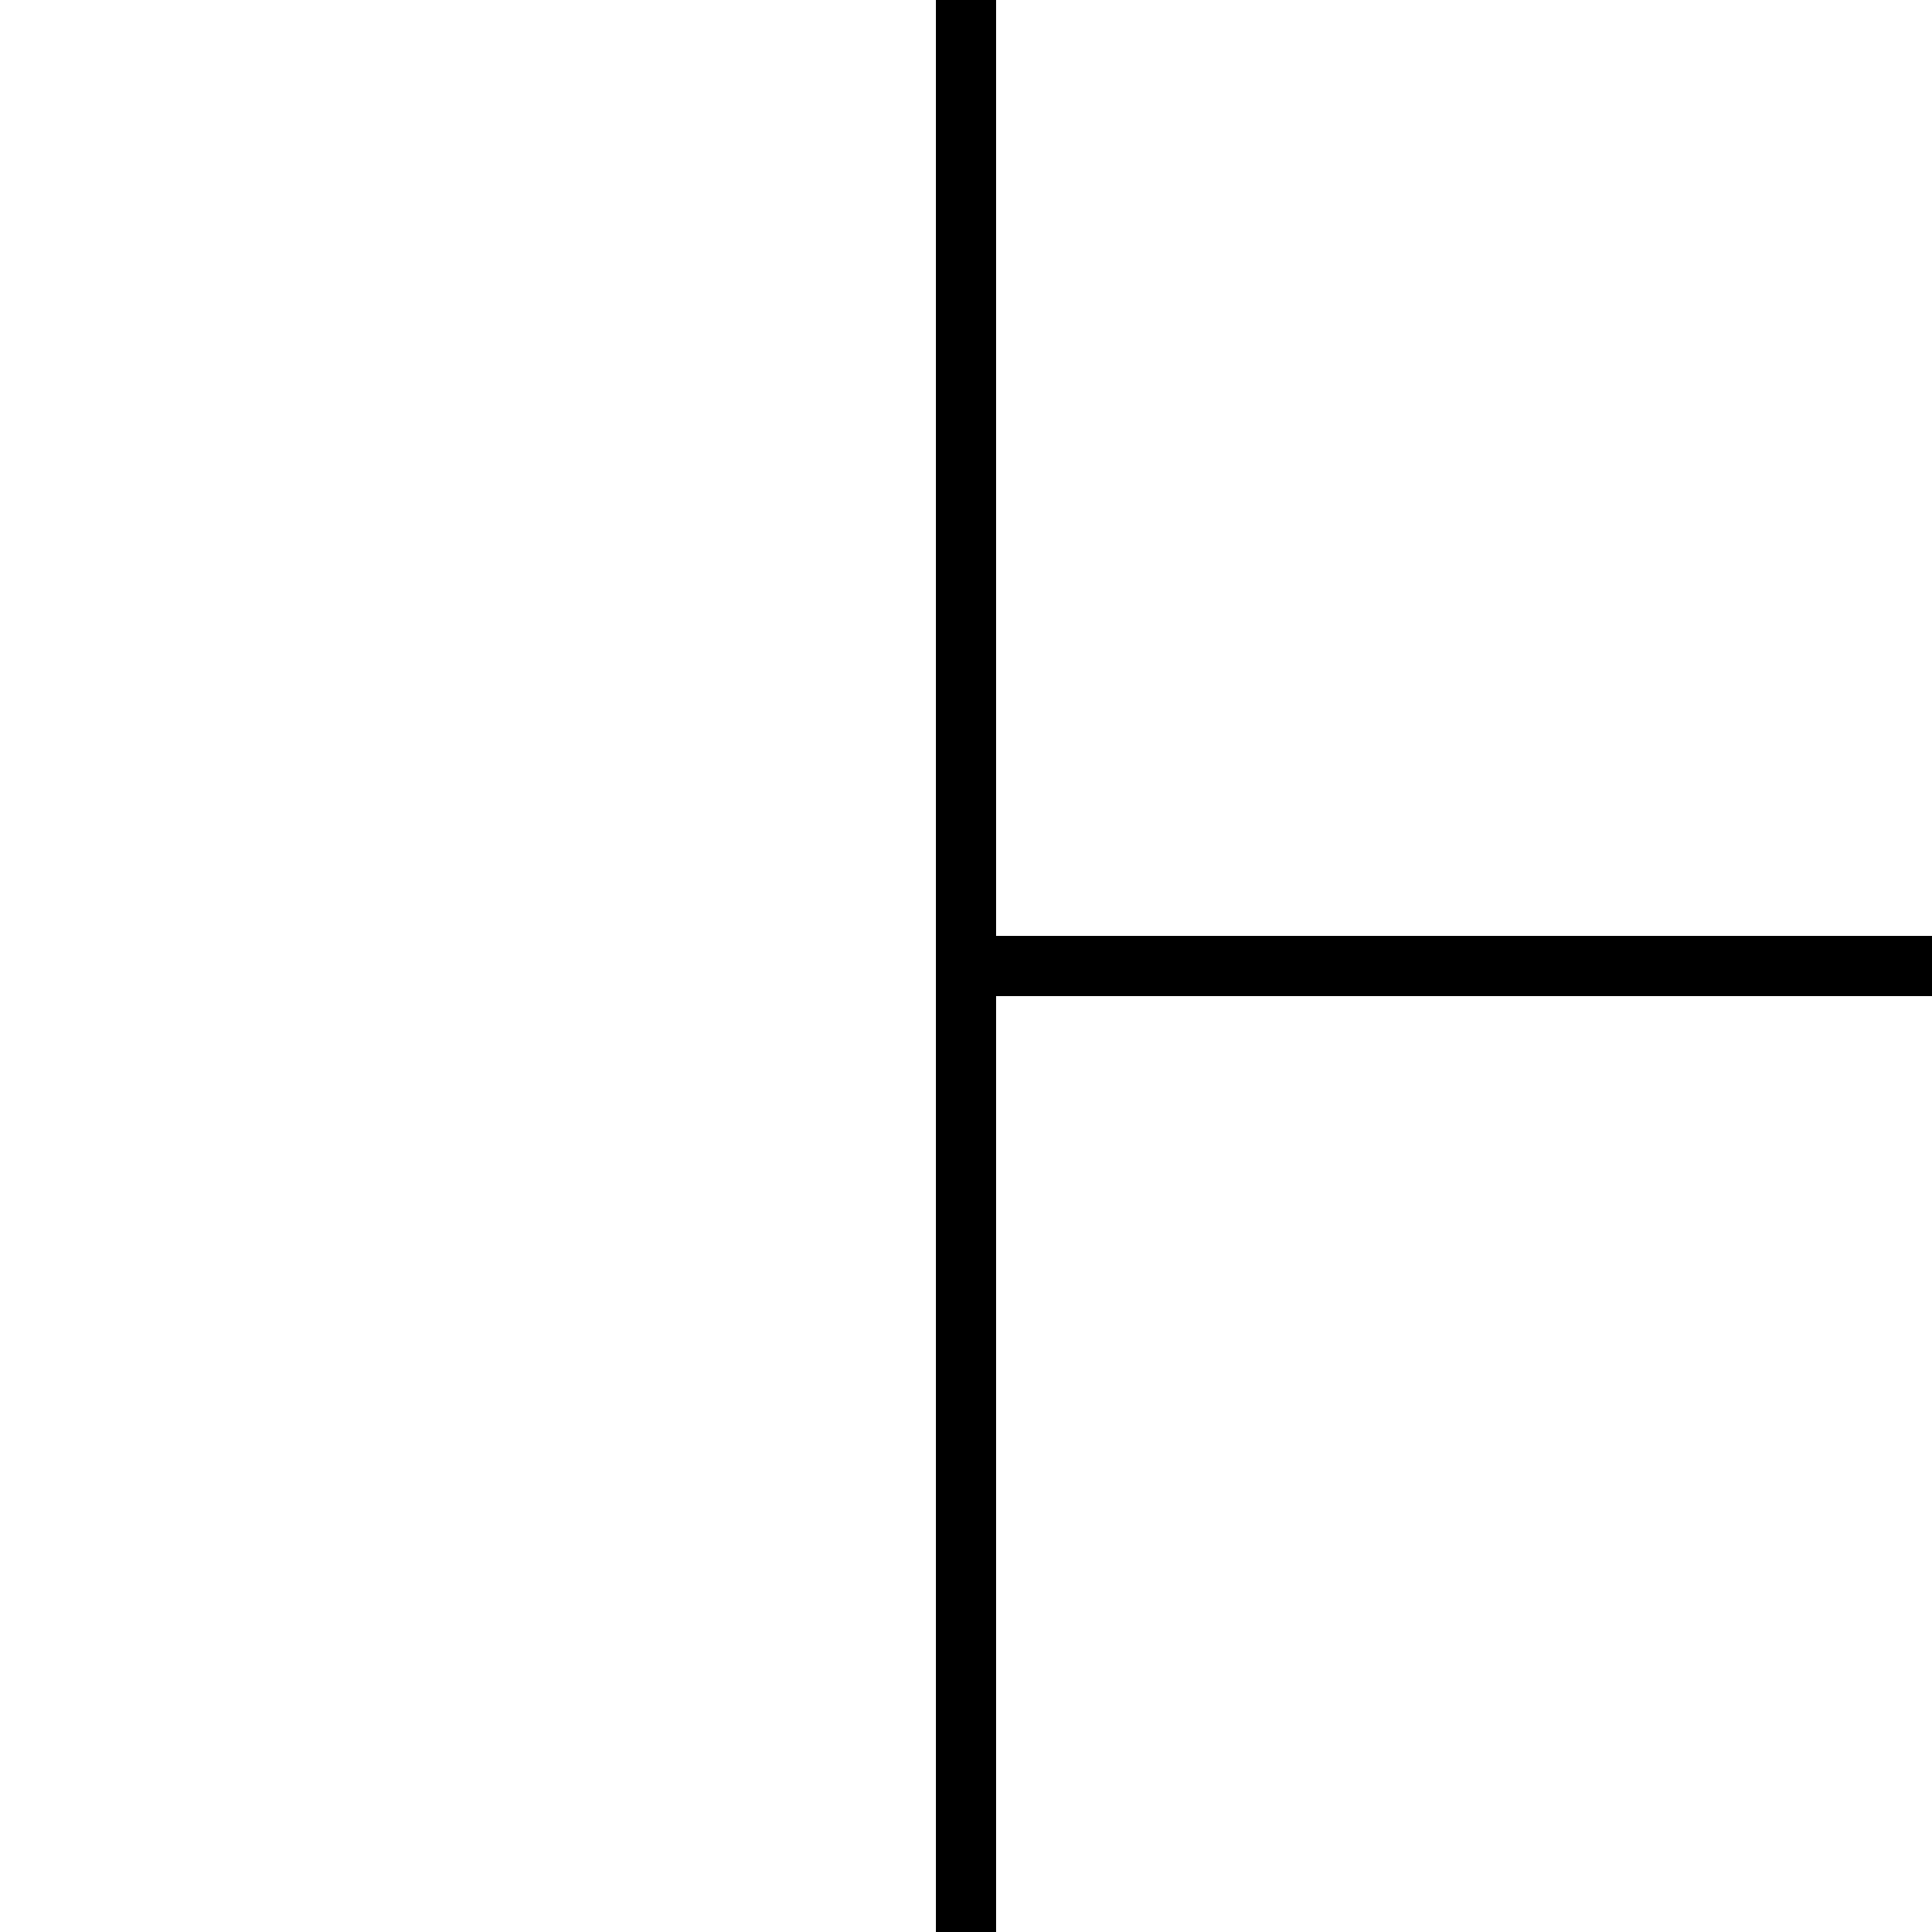
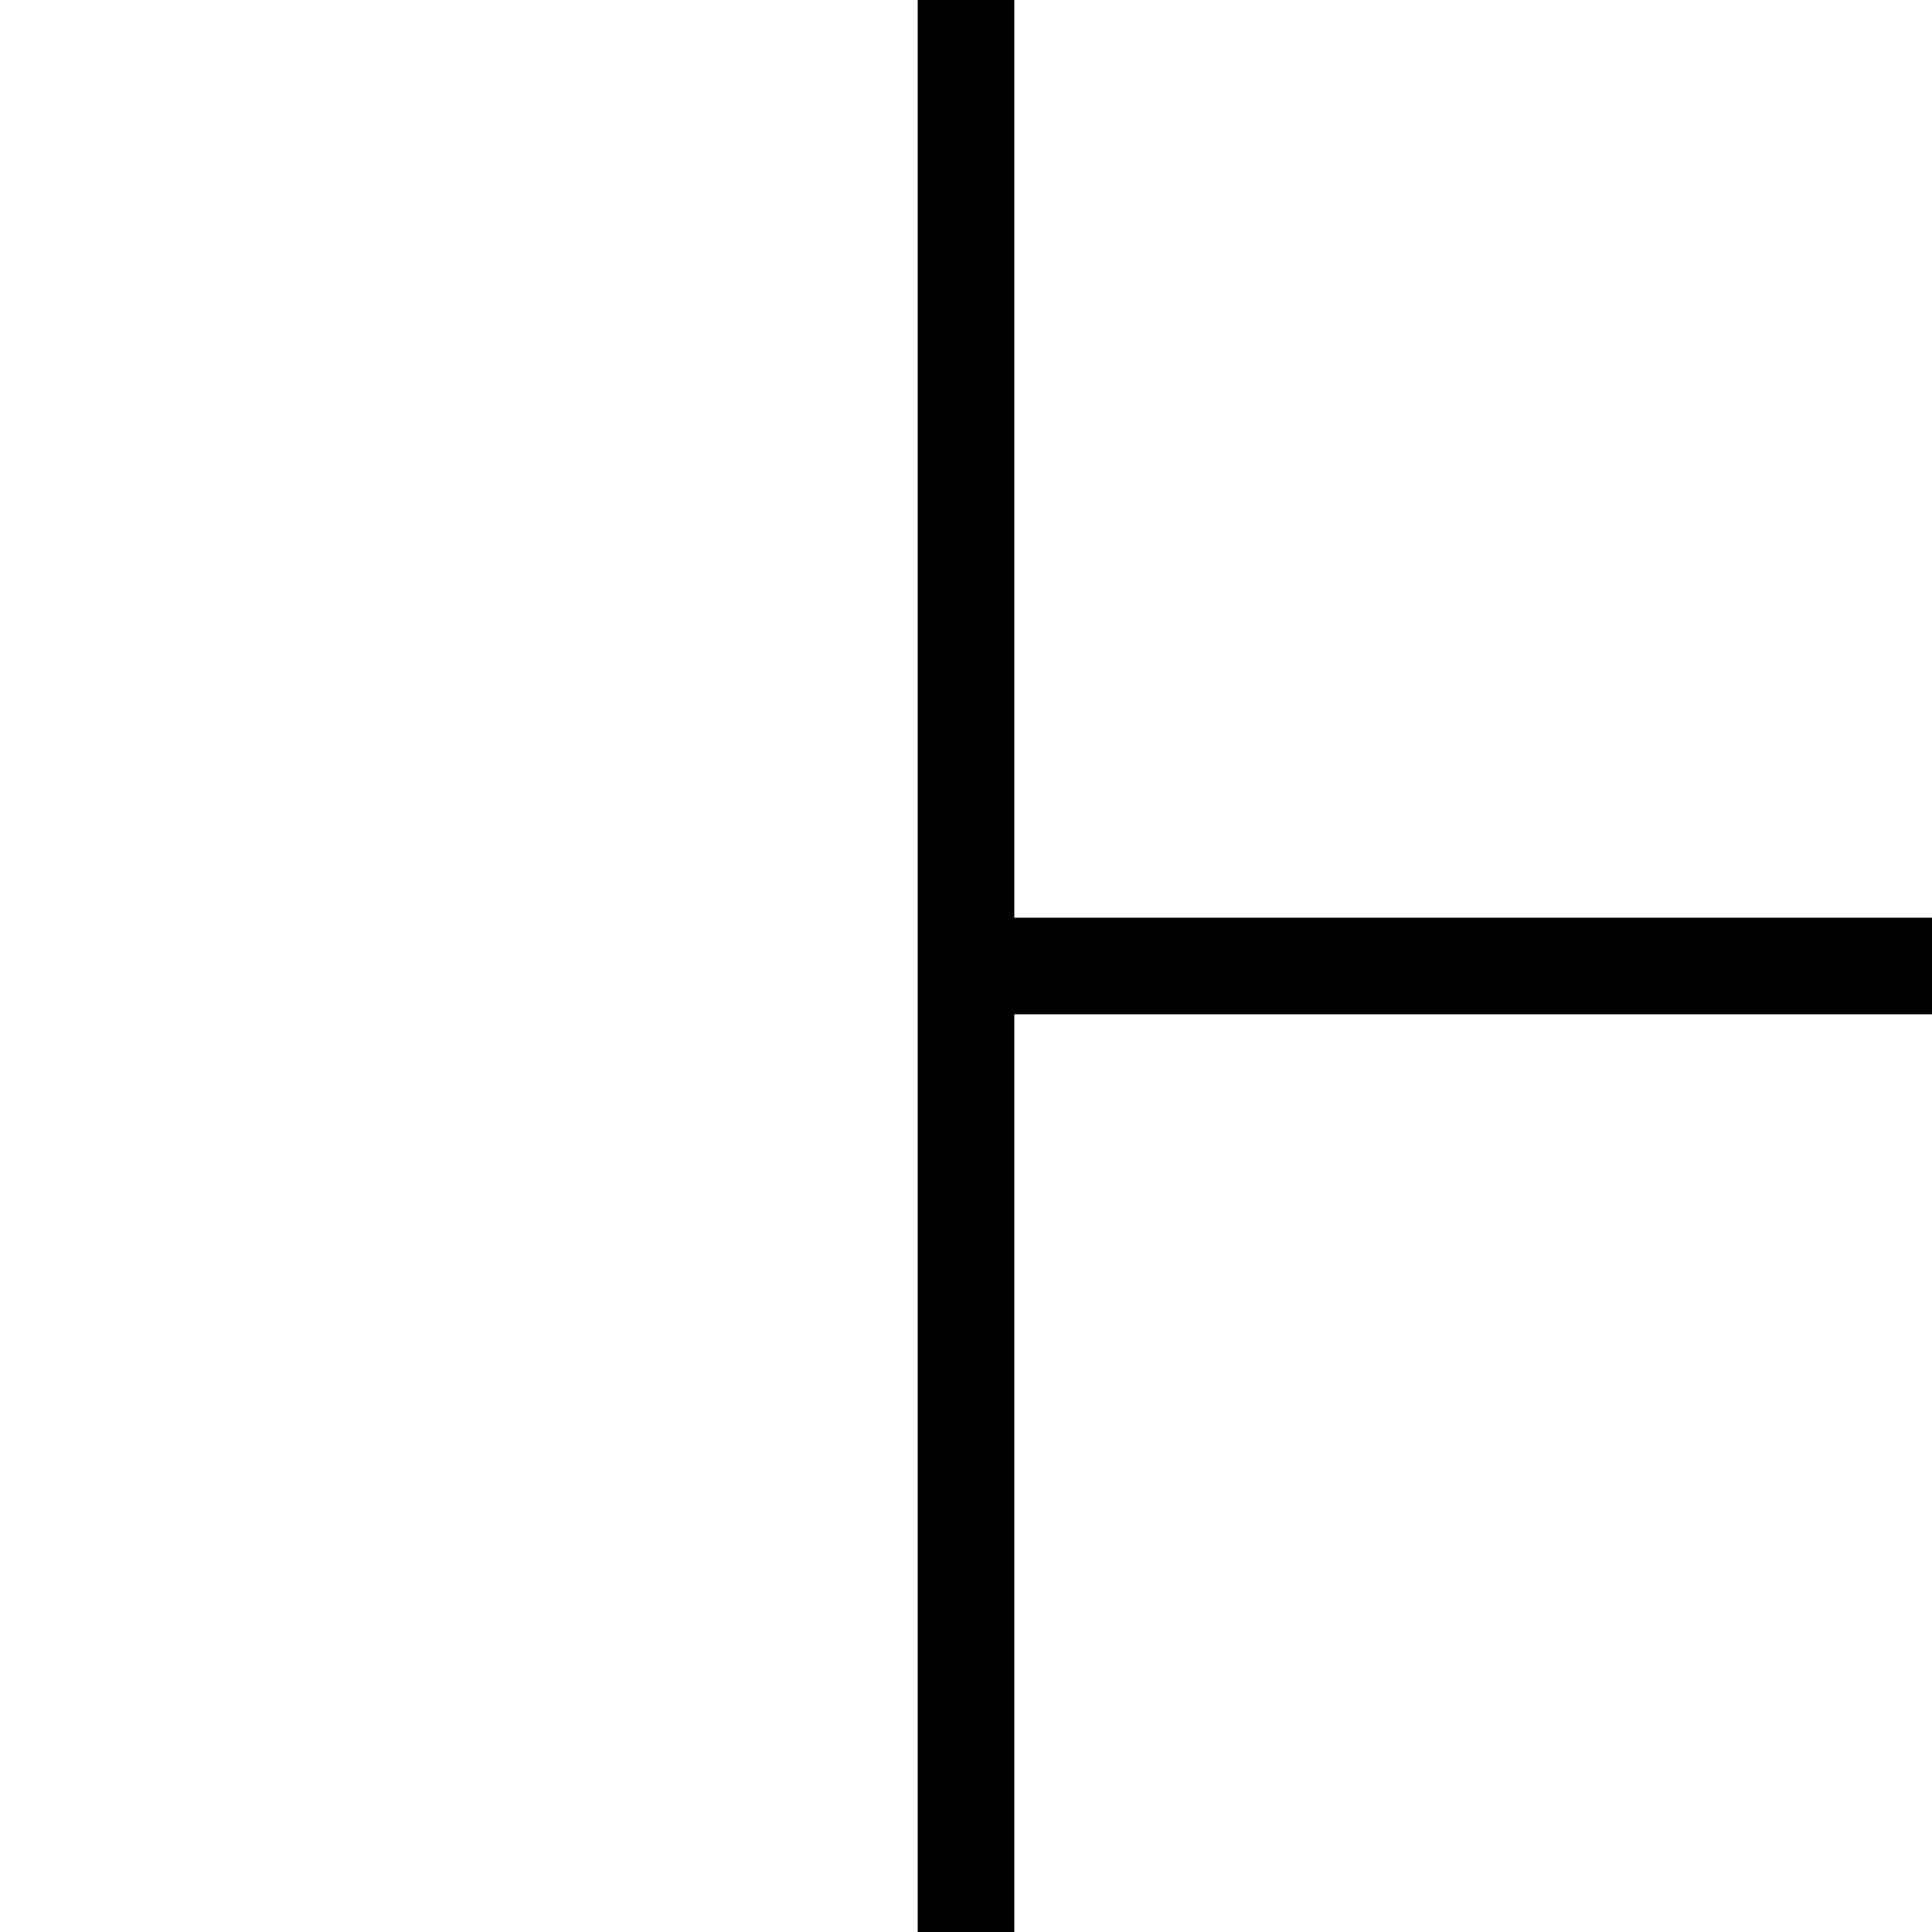
- <svg xmlns="http://www.w3.org/2000/svg" width="32" height="32">
+ <svg xmlns="http://www.w3.org/2000/svg" width="100" height="100">
  <g>
-     <line stroke-linecap="undefined" stroke-linejoin="undefined" id="vertical" y2="32" x2="16" y1="0" x1="16" stroke-width="1" stroke="#000" fill="none" />
-     <line stroke-linecap="undefined" stroke-linejoin="undefined" id="horizontal" y2="16" x2="32" y1="16" x1="16" stroke-width="1" stroke="#000" fill="none" />
+     <line stroke-linecap="undefined" stroke-linejoin="undefined" id="vertical" y2="100" x2="50" y1="0" x1="50" stroke-width="5" stroke="#000" fill="none" />
+     <line stroke-linecap="undefined" stroke-linejoin="undefined" id="horizontal" y2="50" x2="100" y1="50" x1="50" stroke-width="5" stroke="#000" fill="none" />
  </g>
</svg>
